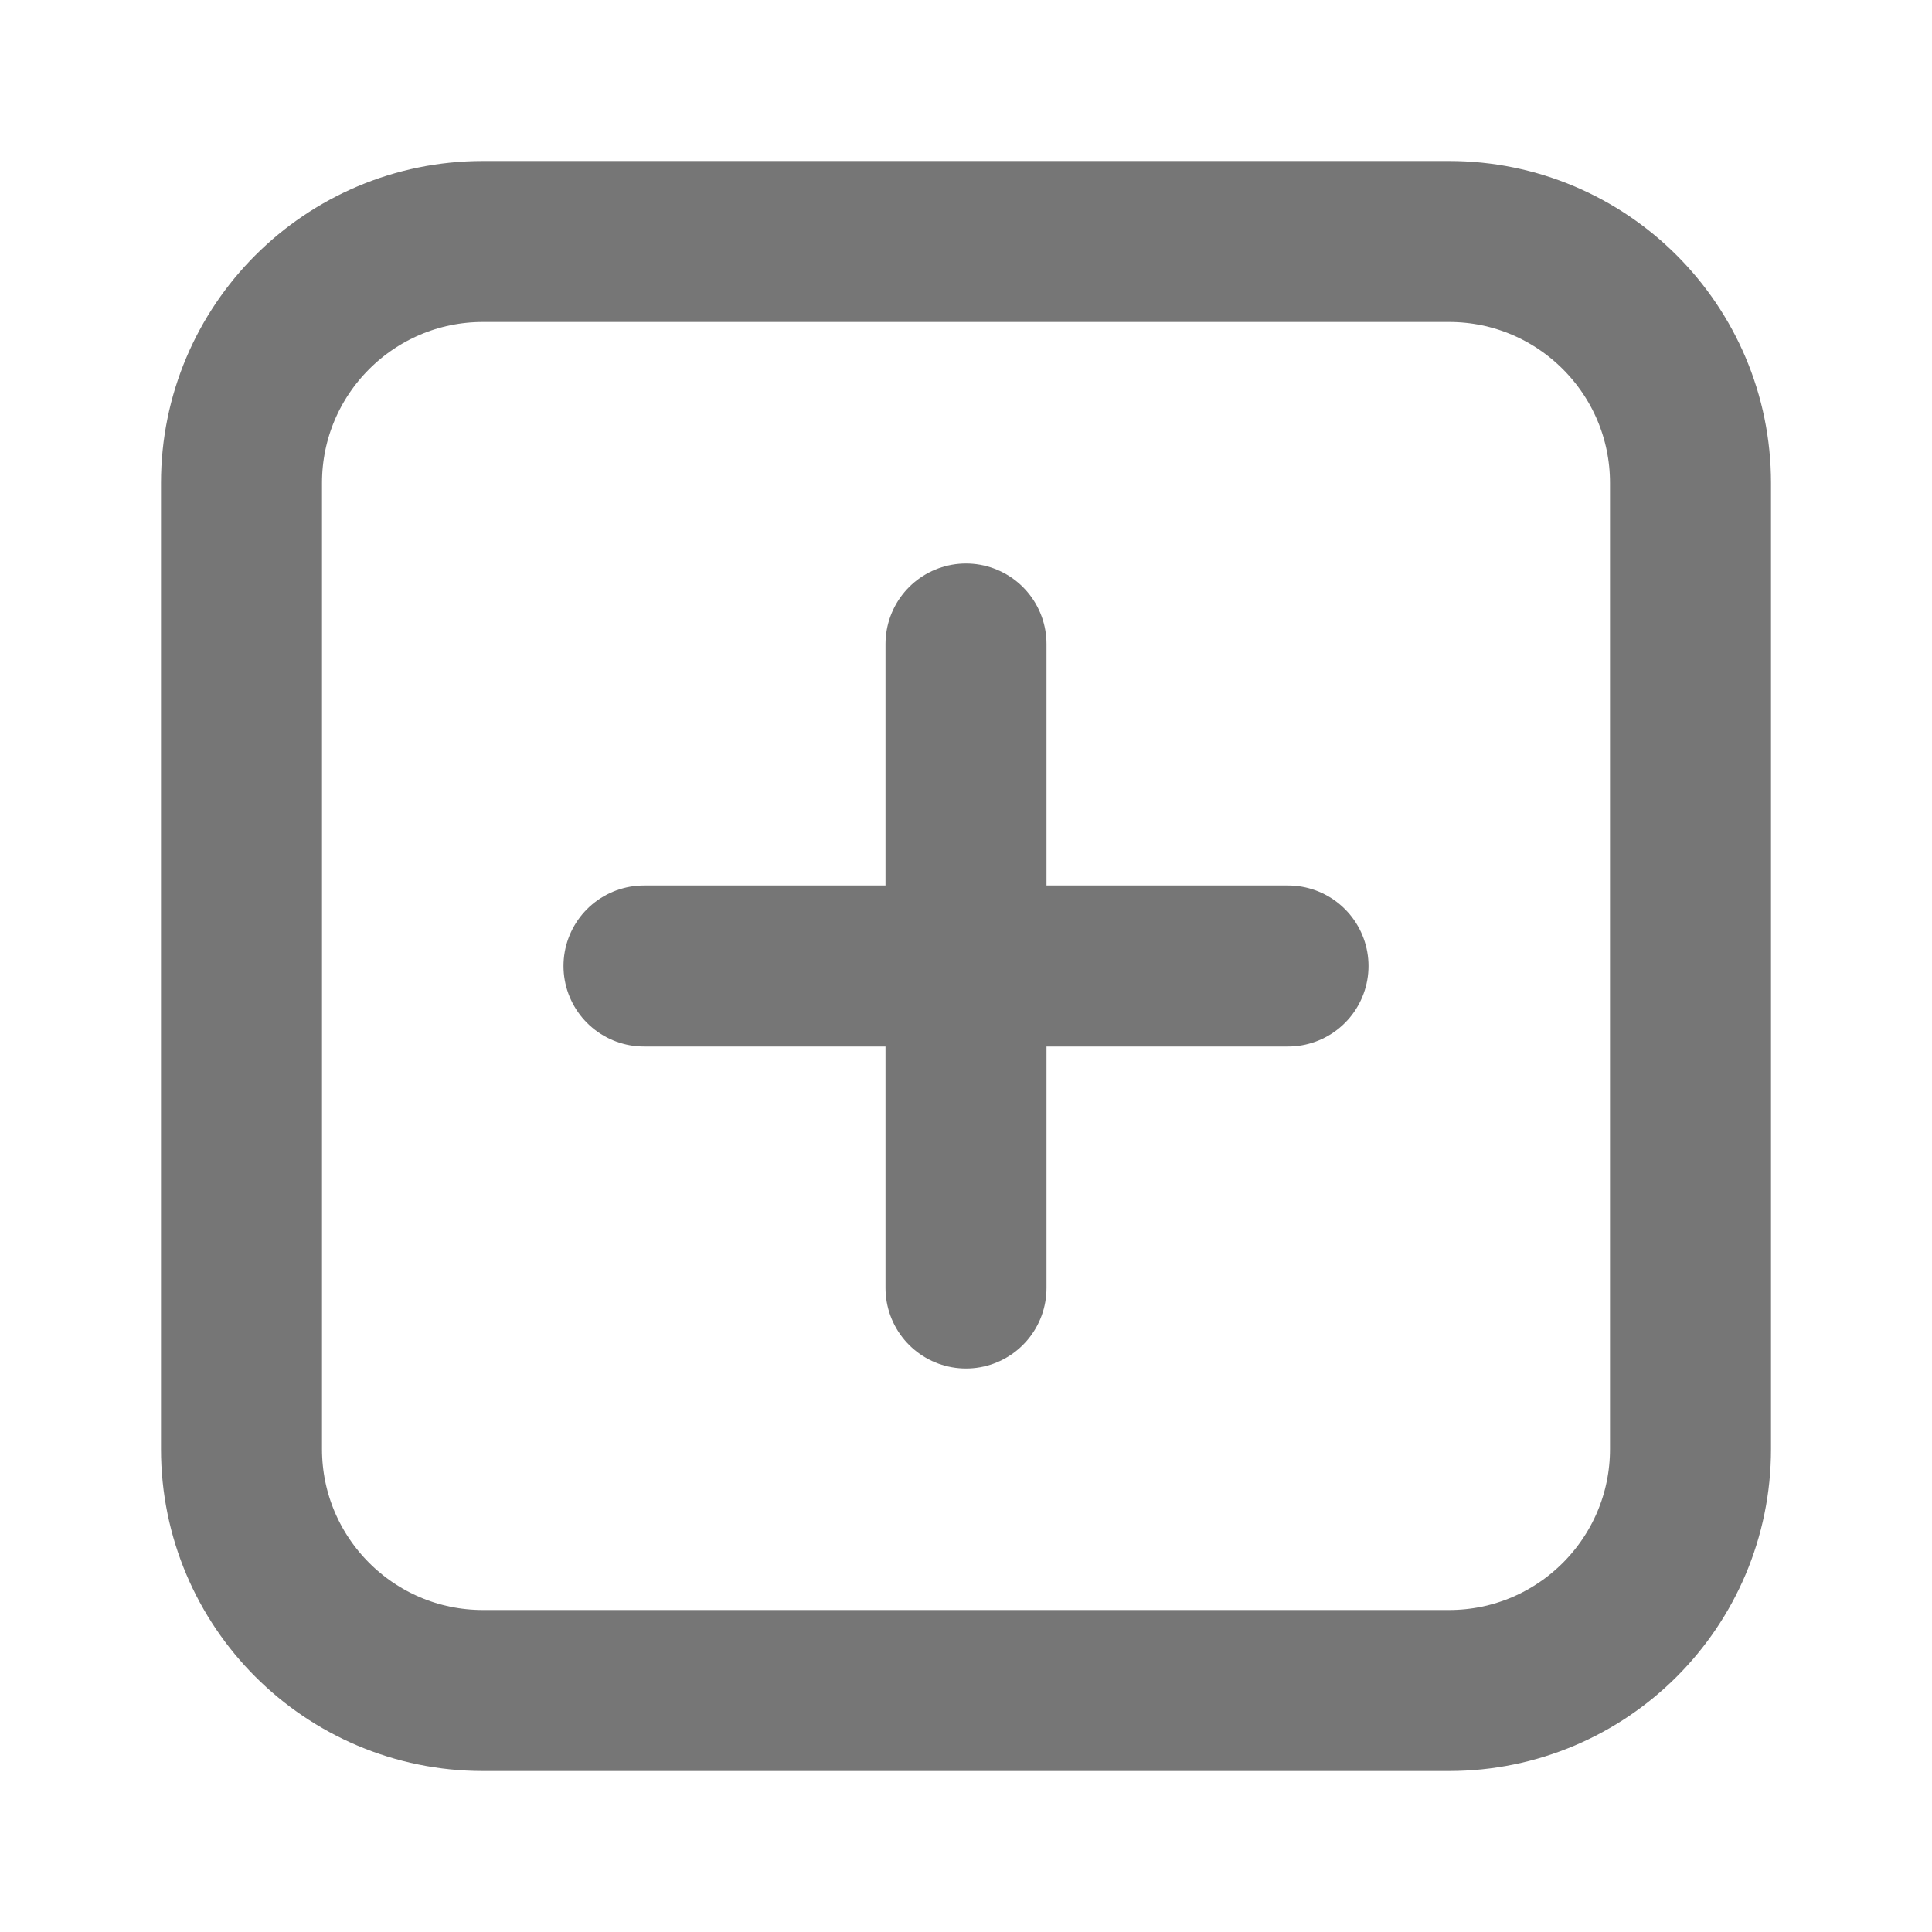
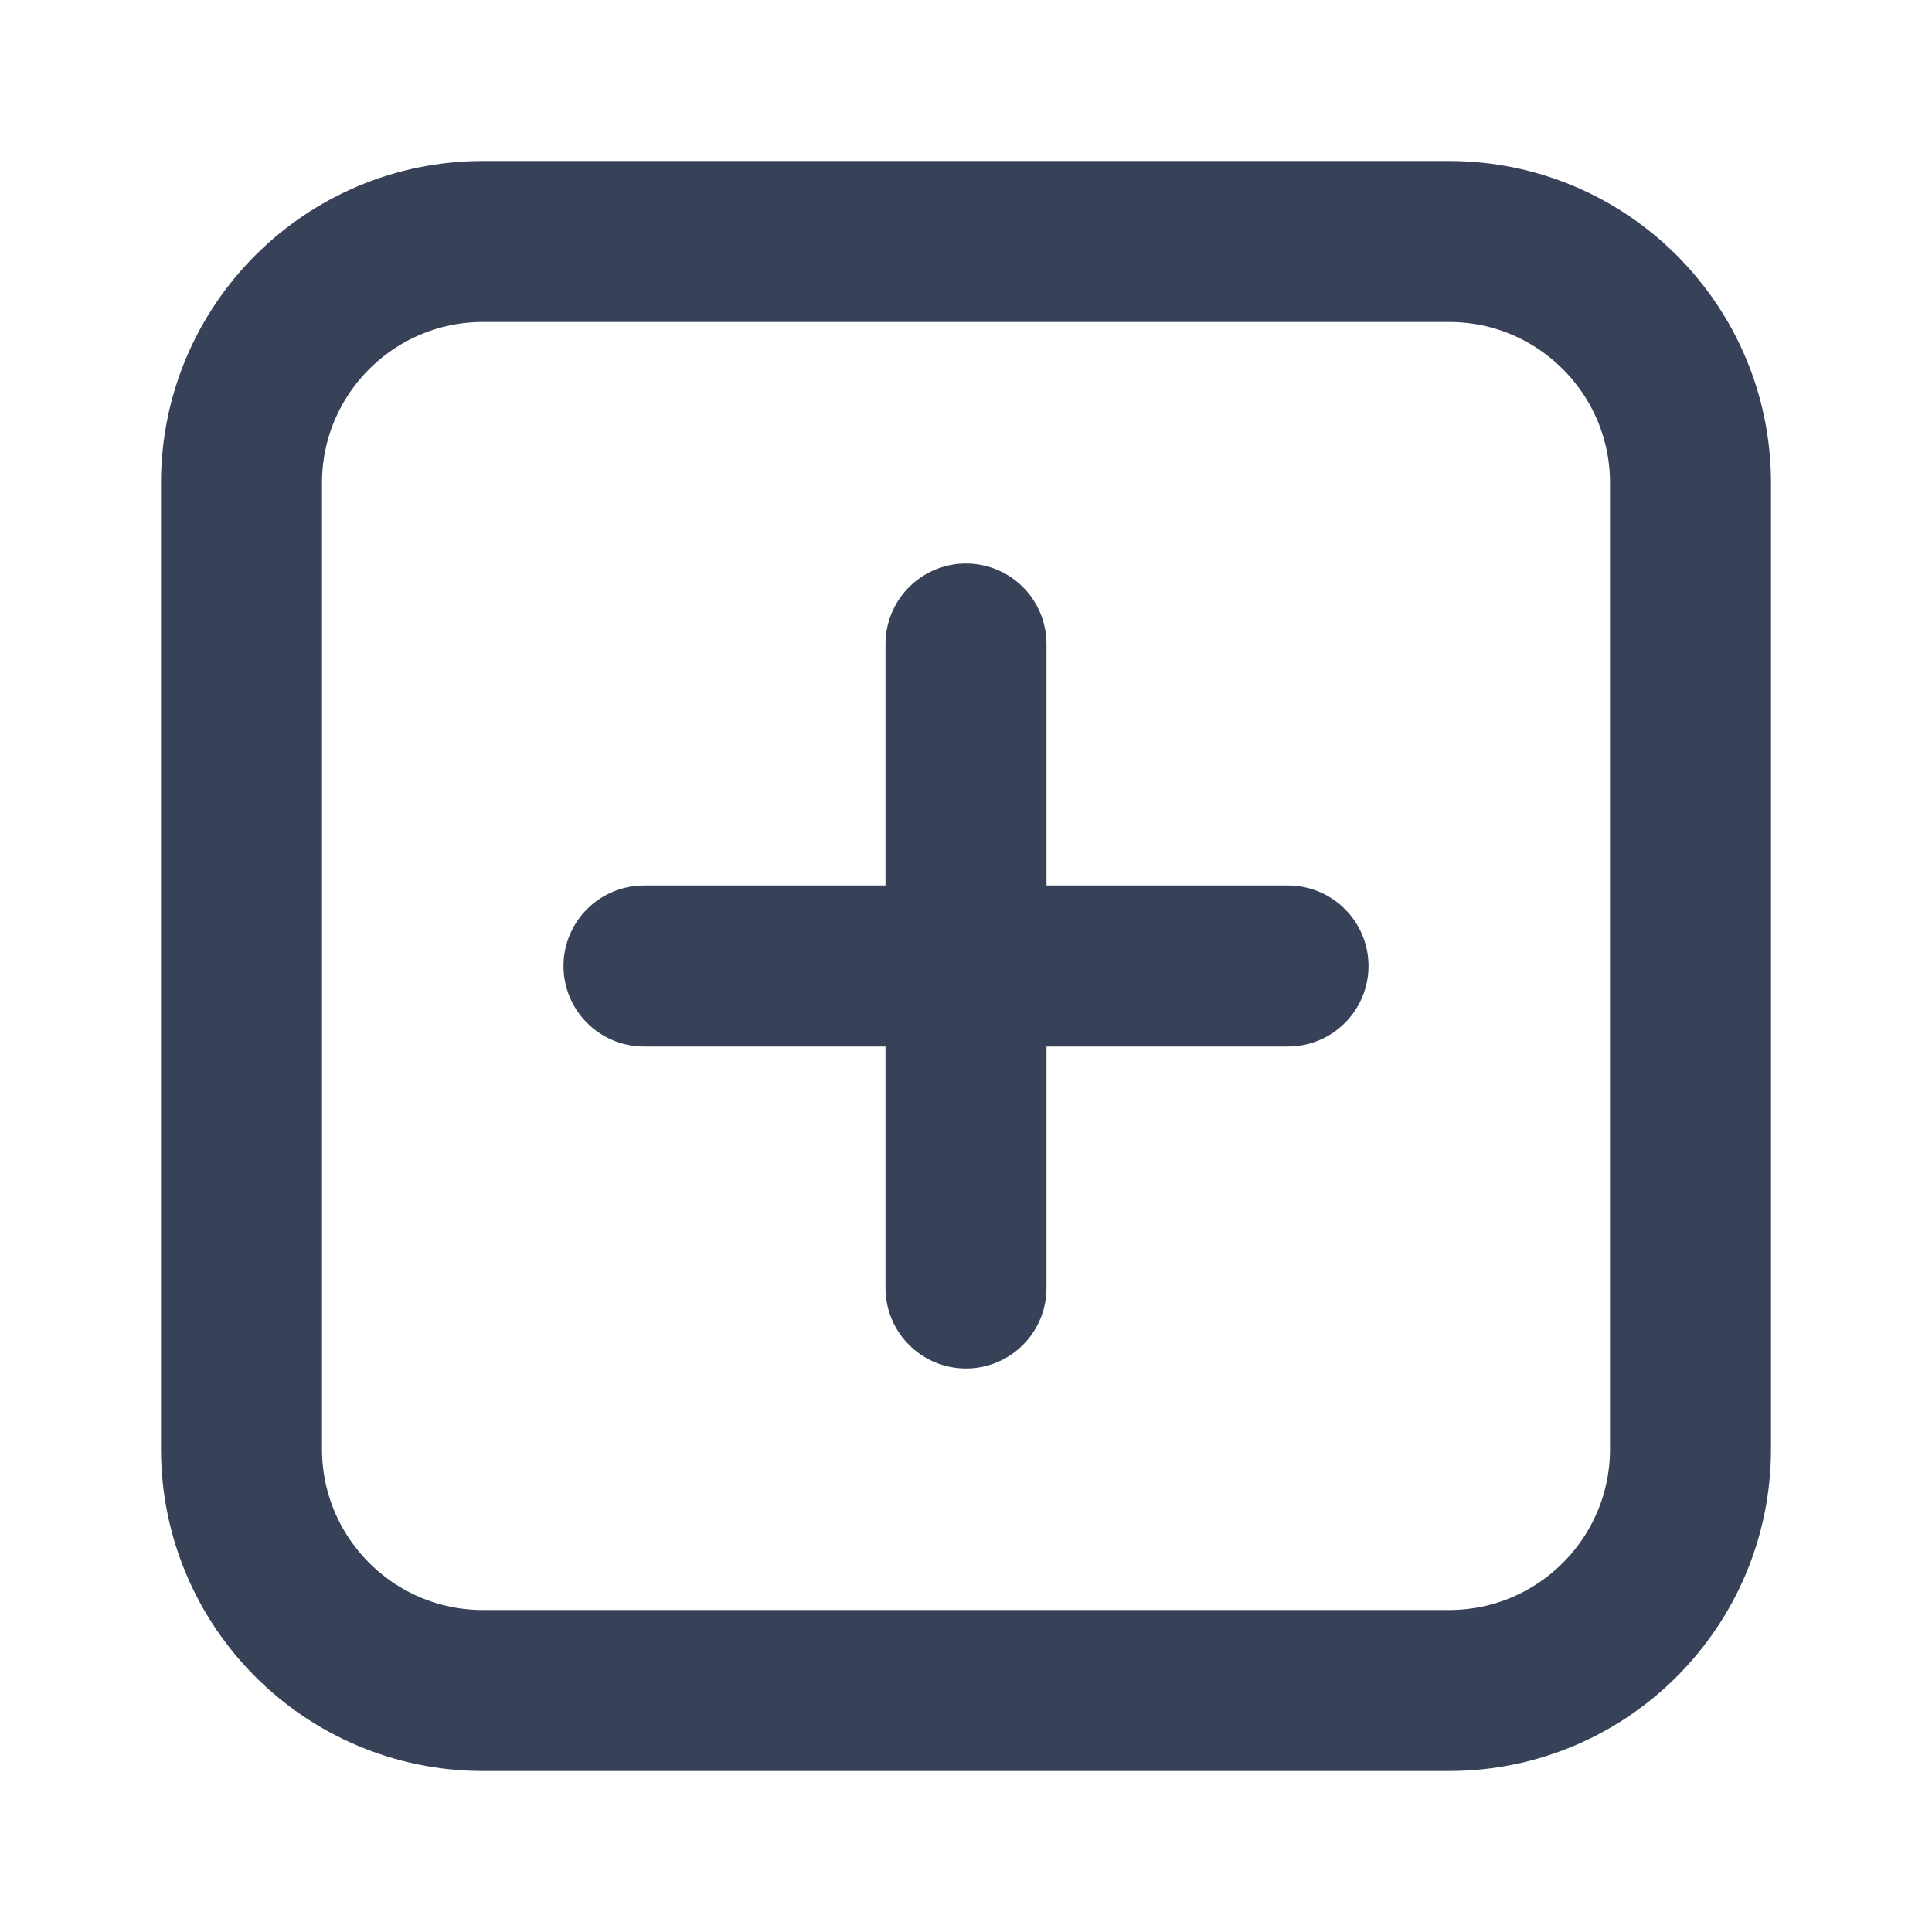
<svg xmlns="http://www.w3.org/2000/svg" width="24" height="24" viewBox="0 0 24 24" fill="none">
-   <rect x="3" y="3" width="18" height="18" rx="3" stroke="#767676" stroke-width="2" />
-   <path d="M12 8V16" stroke="#767676" stroke-width="2" stroke-linecap="round" />
-   <path d="M8 12L16 12" stroke="#767676" stroke-width="2" stroke-linecap="round" />
+   <rect x="3" y="3" width="18" height="18" rx="3" stroke="#374259" stroke-width="2" />
+   <path d="M12 8V16" stroke="#374259" stroke-width="2" stroke-linecap="round" />
+   <path d="M8 12L16 12" stroke="#374259" stroke-width="2" stroke-linecap="round" />
</svg>
